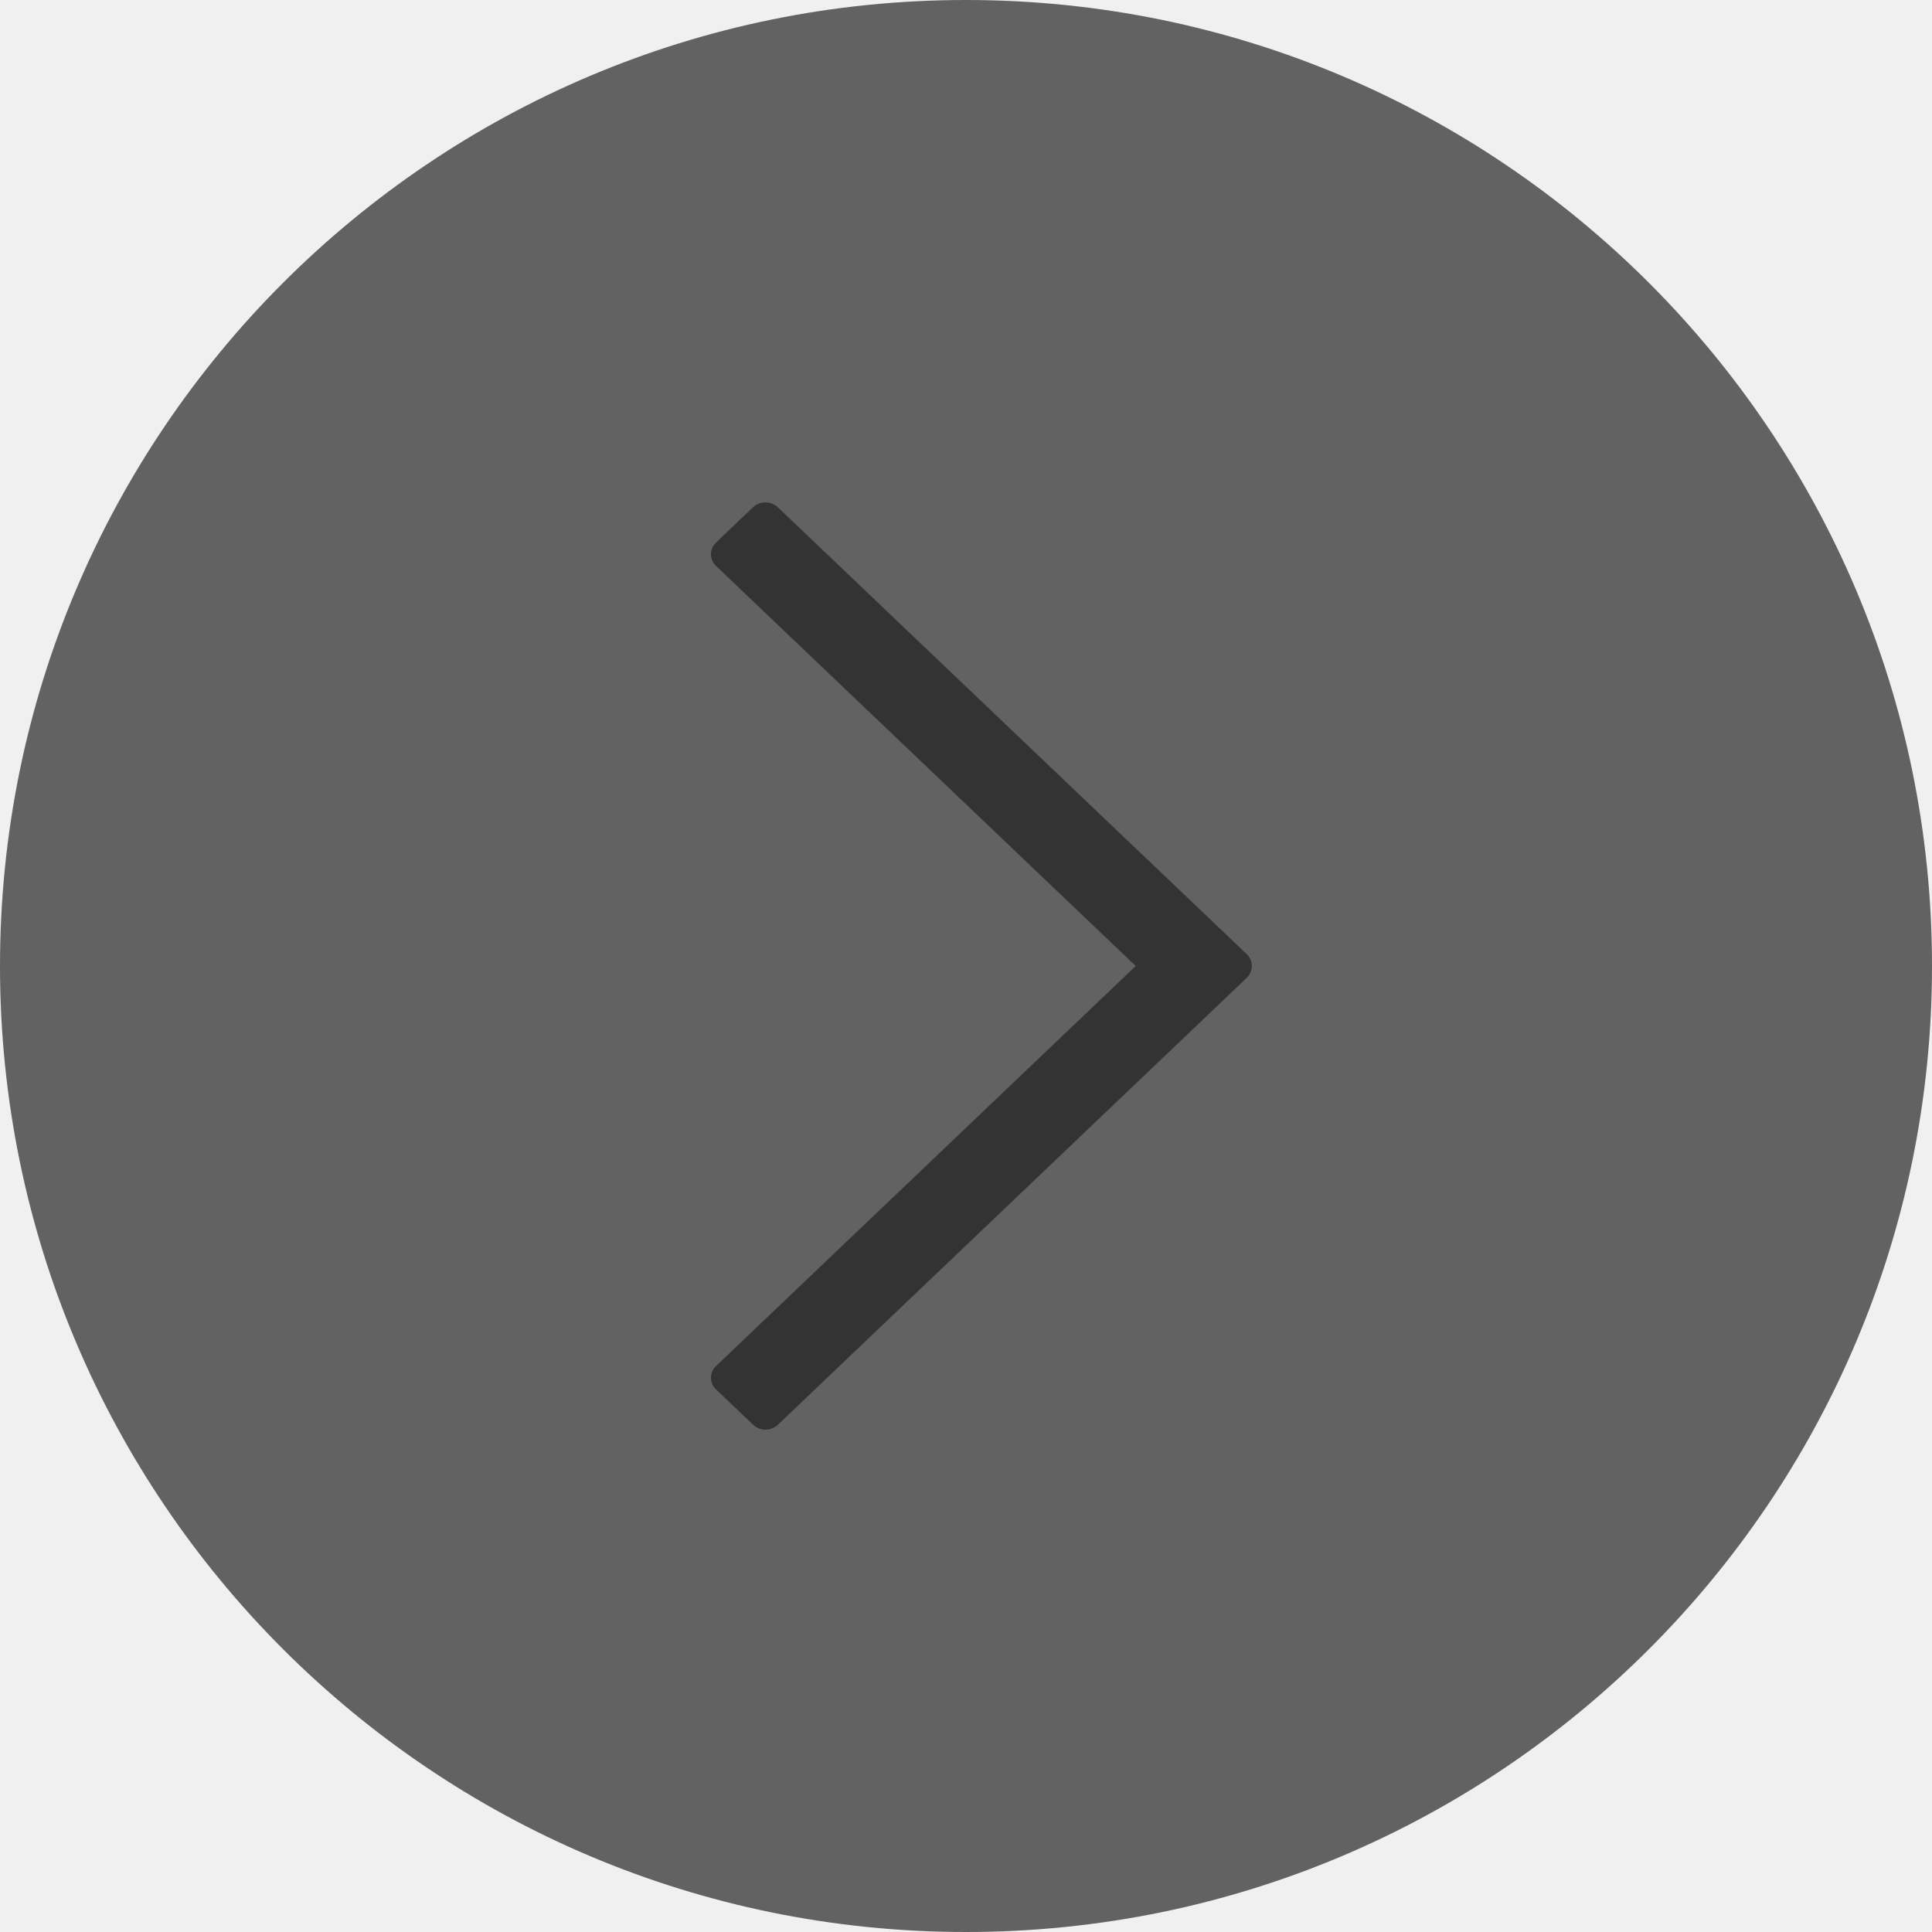
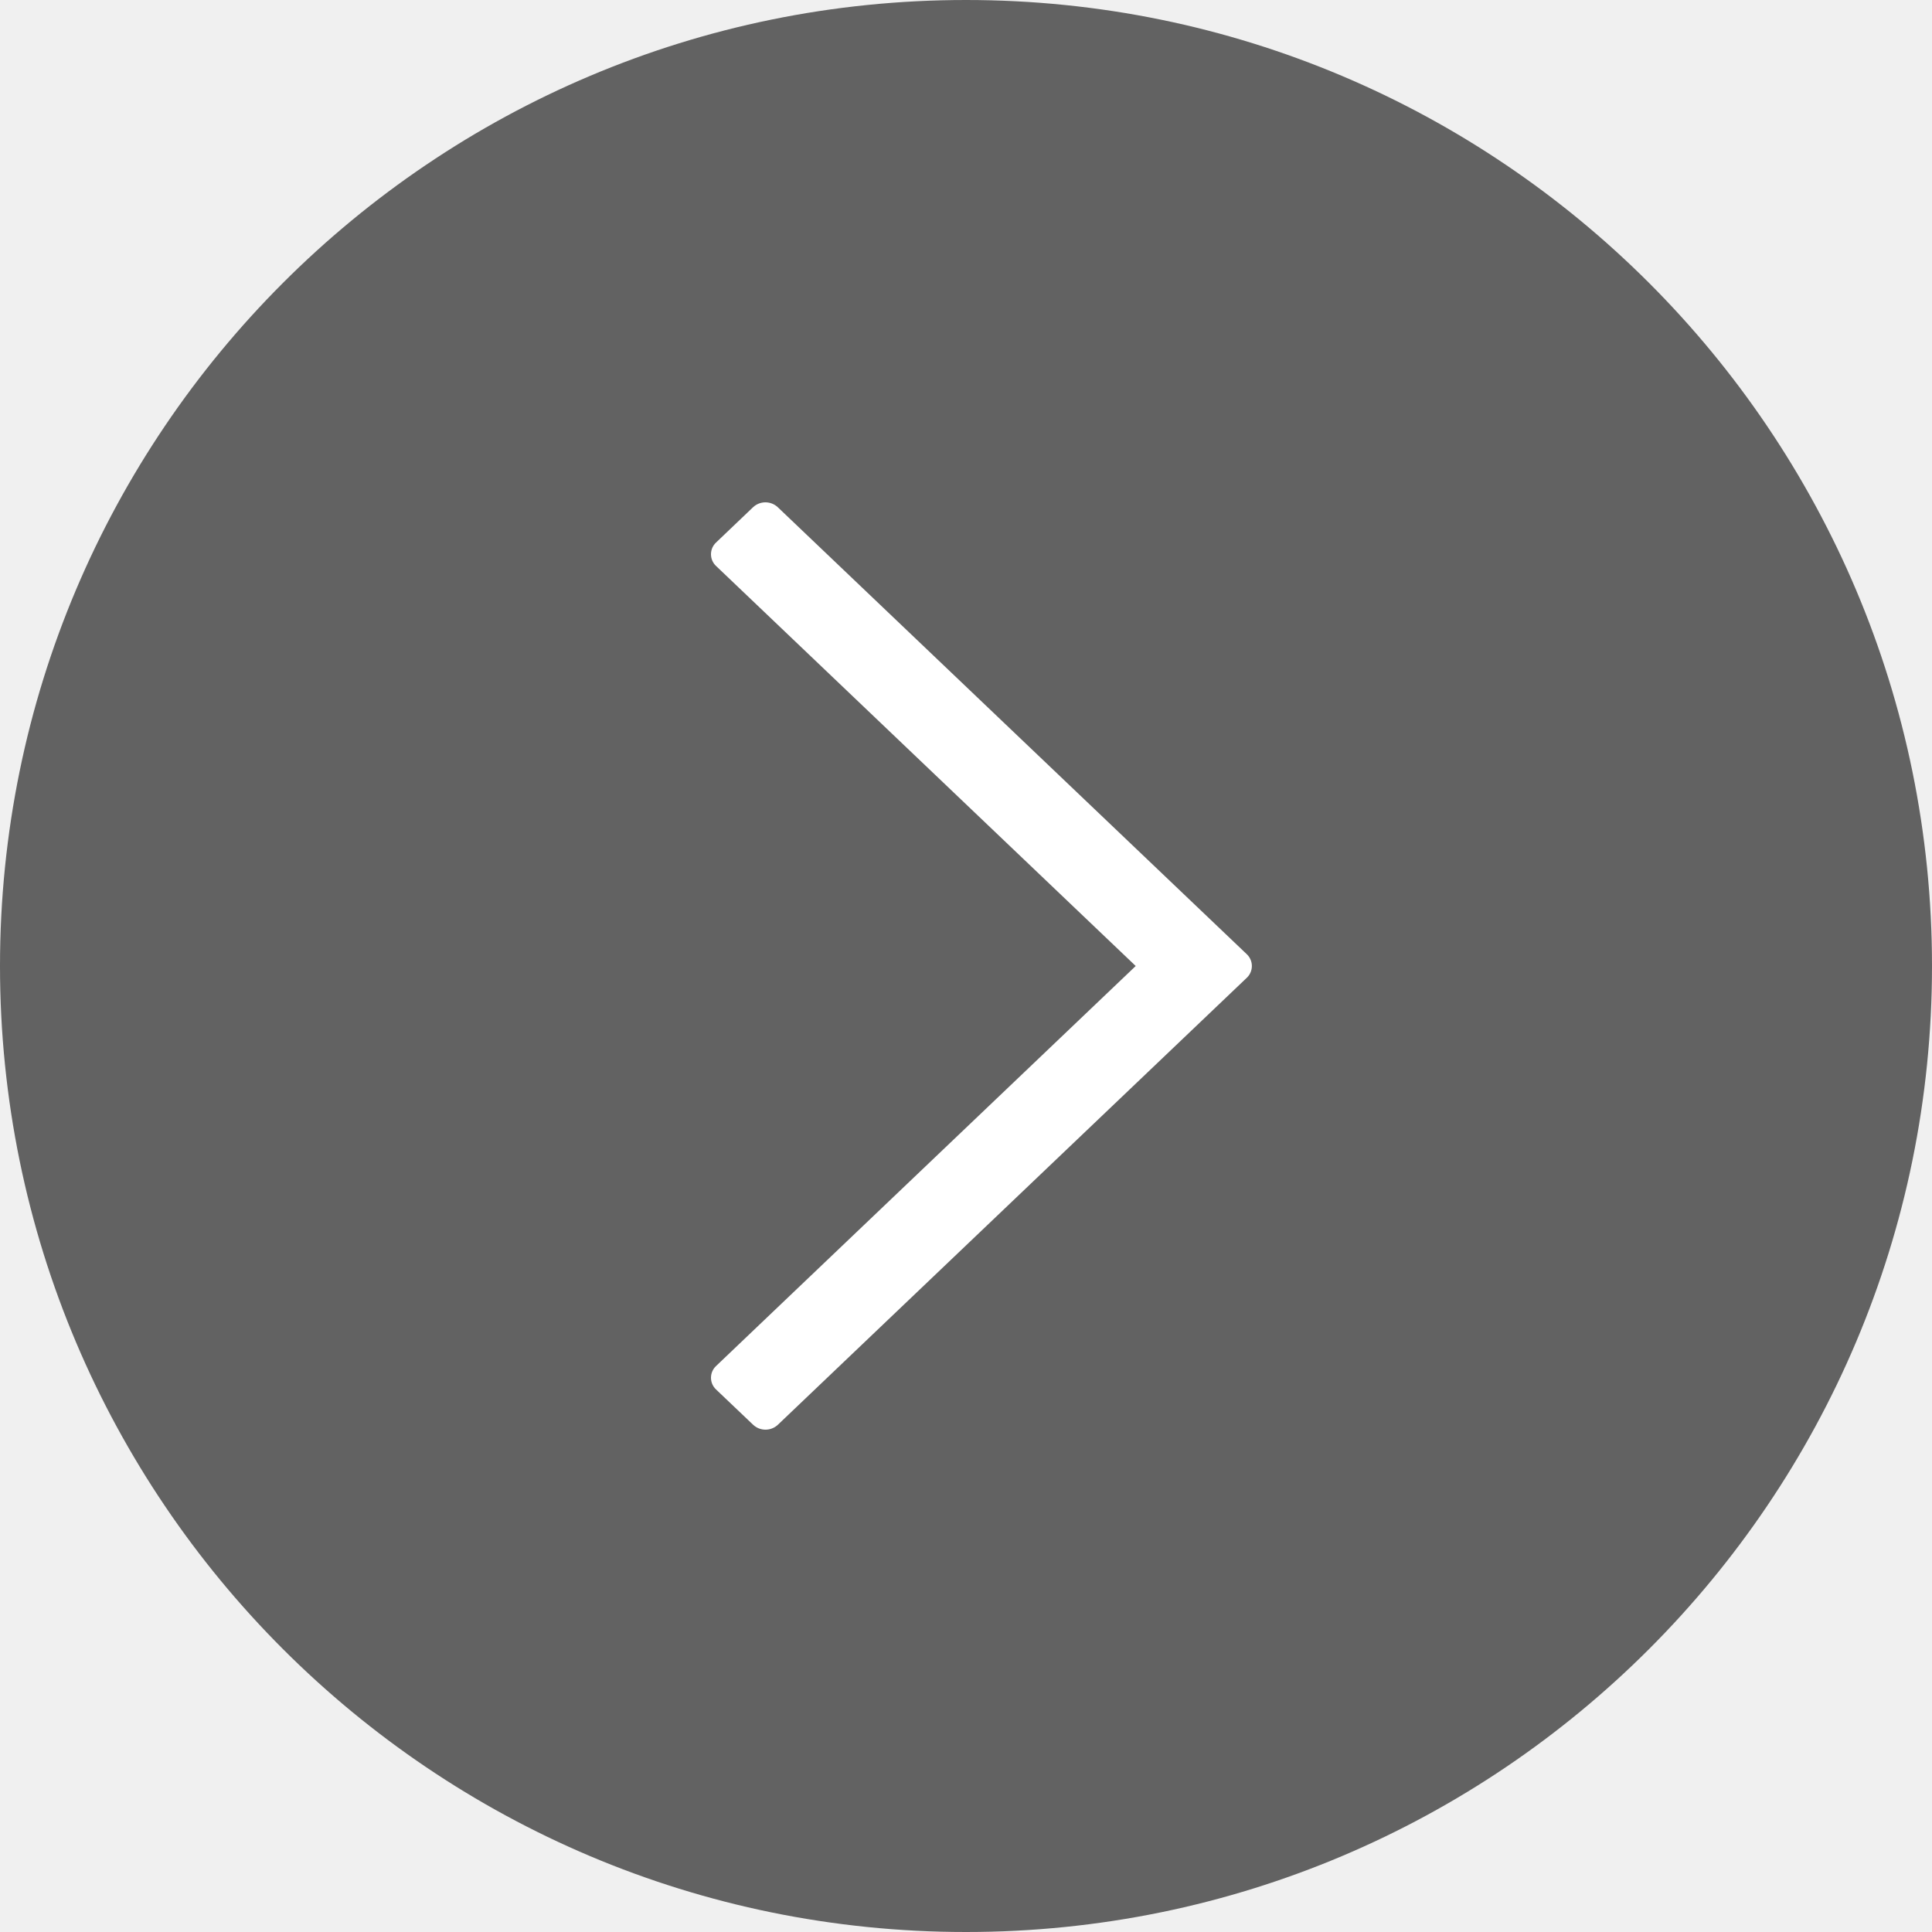
<svg xmlns="http://www.w3.org/2000/svg" xmlns:xlink="http://www.w3.org/1999/xlink" width="25" height="25" viewBox="0 0 25 25">
  <defs>
    <path id="a" d="M11.496 9.7l-5.43 5.176a.208.208 0 0 0 0 .304l.48.457a.234.234 0 0 0 .319 0l6.069-5.785a.21.21 0 0 0 0-.304l-6.07-5.785a.234.234 0 0 0-.319 0l-.479.457a.208.208 0 0 0 0 .304l5.43 5.176z" />
  </defs>
  <g fill="none" fill-rule="evenodd">
    <circle cx="12.5" cy="12.5" r="12.5" fill="#333" opacity=".75" />
    <g transform="rotate(-90 12.5 9.5)">
      <mask id="b" fill="#fff">
        <use xlink:href="#a" />
      </mask>
-       <use fill="#333" fill-rule="nonzero" transform="rotate(90 9.5 9.7)" xlink:href="#a" />
+       <use fill="#fff" fill-rule="nonzero" transform="rotate(90 9.5 9.7)" xlink:href="#a" />
      <g fill="#FFF" mask="url(#b)">
                
            </g>
    </g>
  </g>
</svg>
